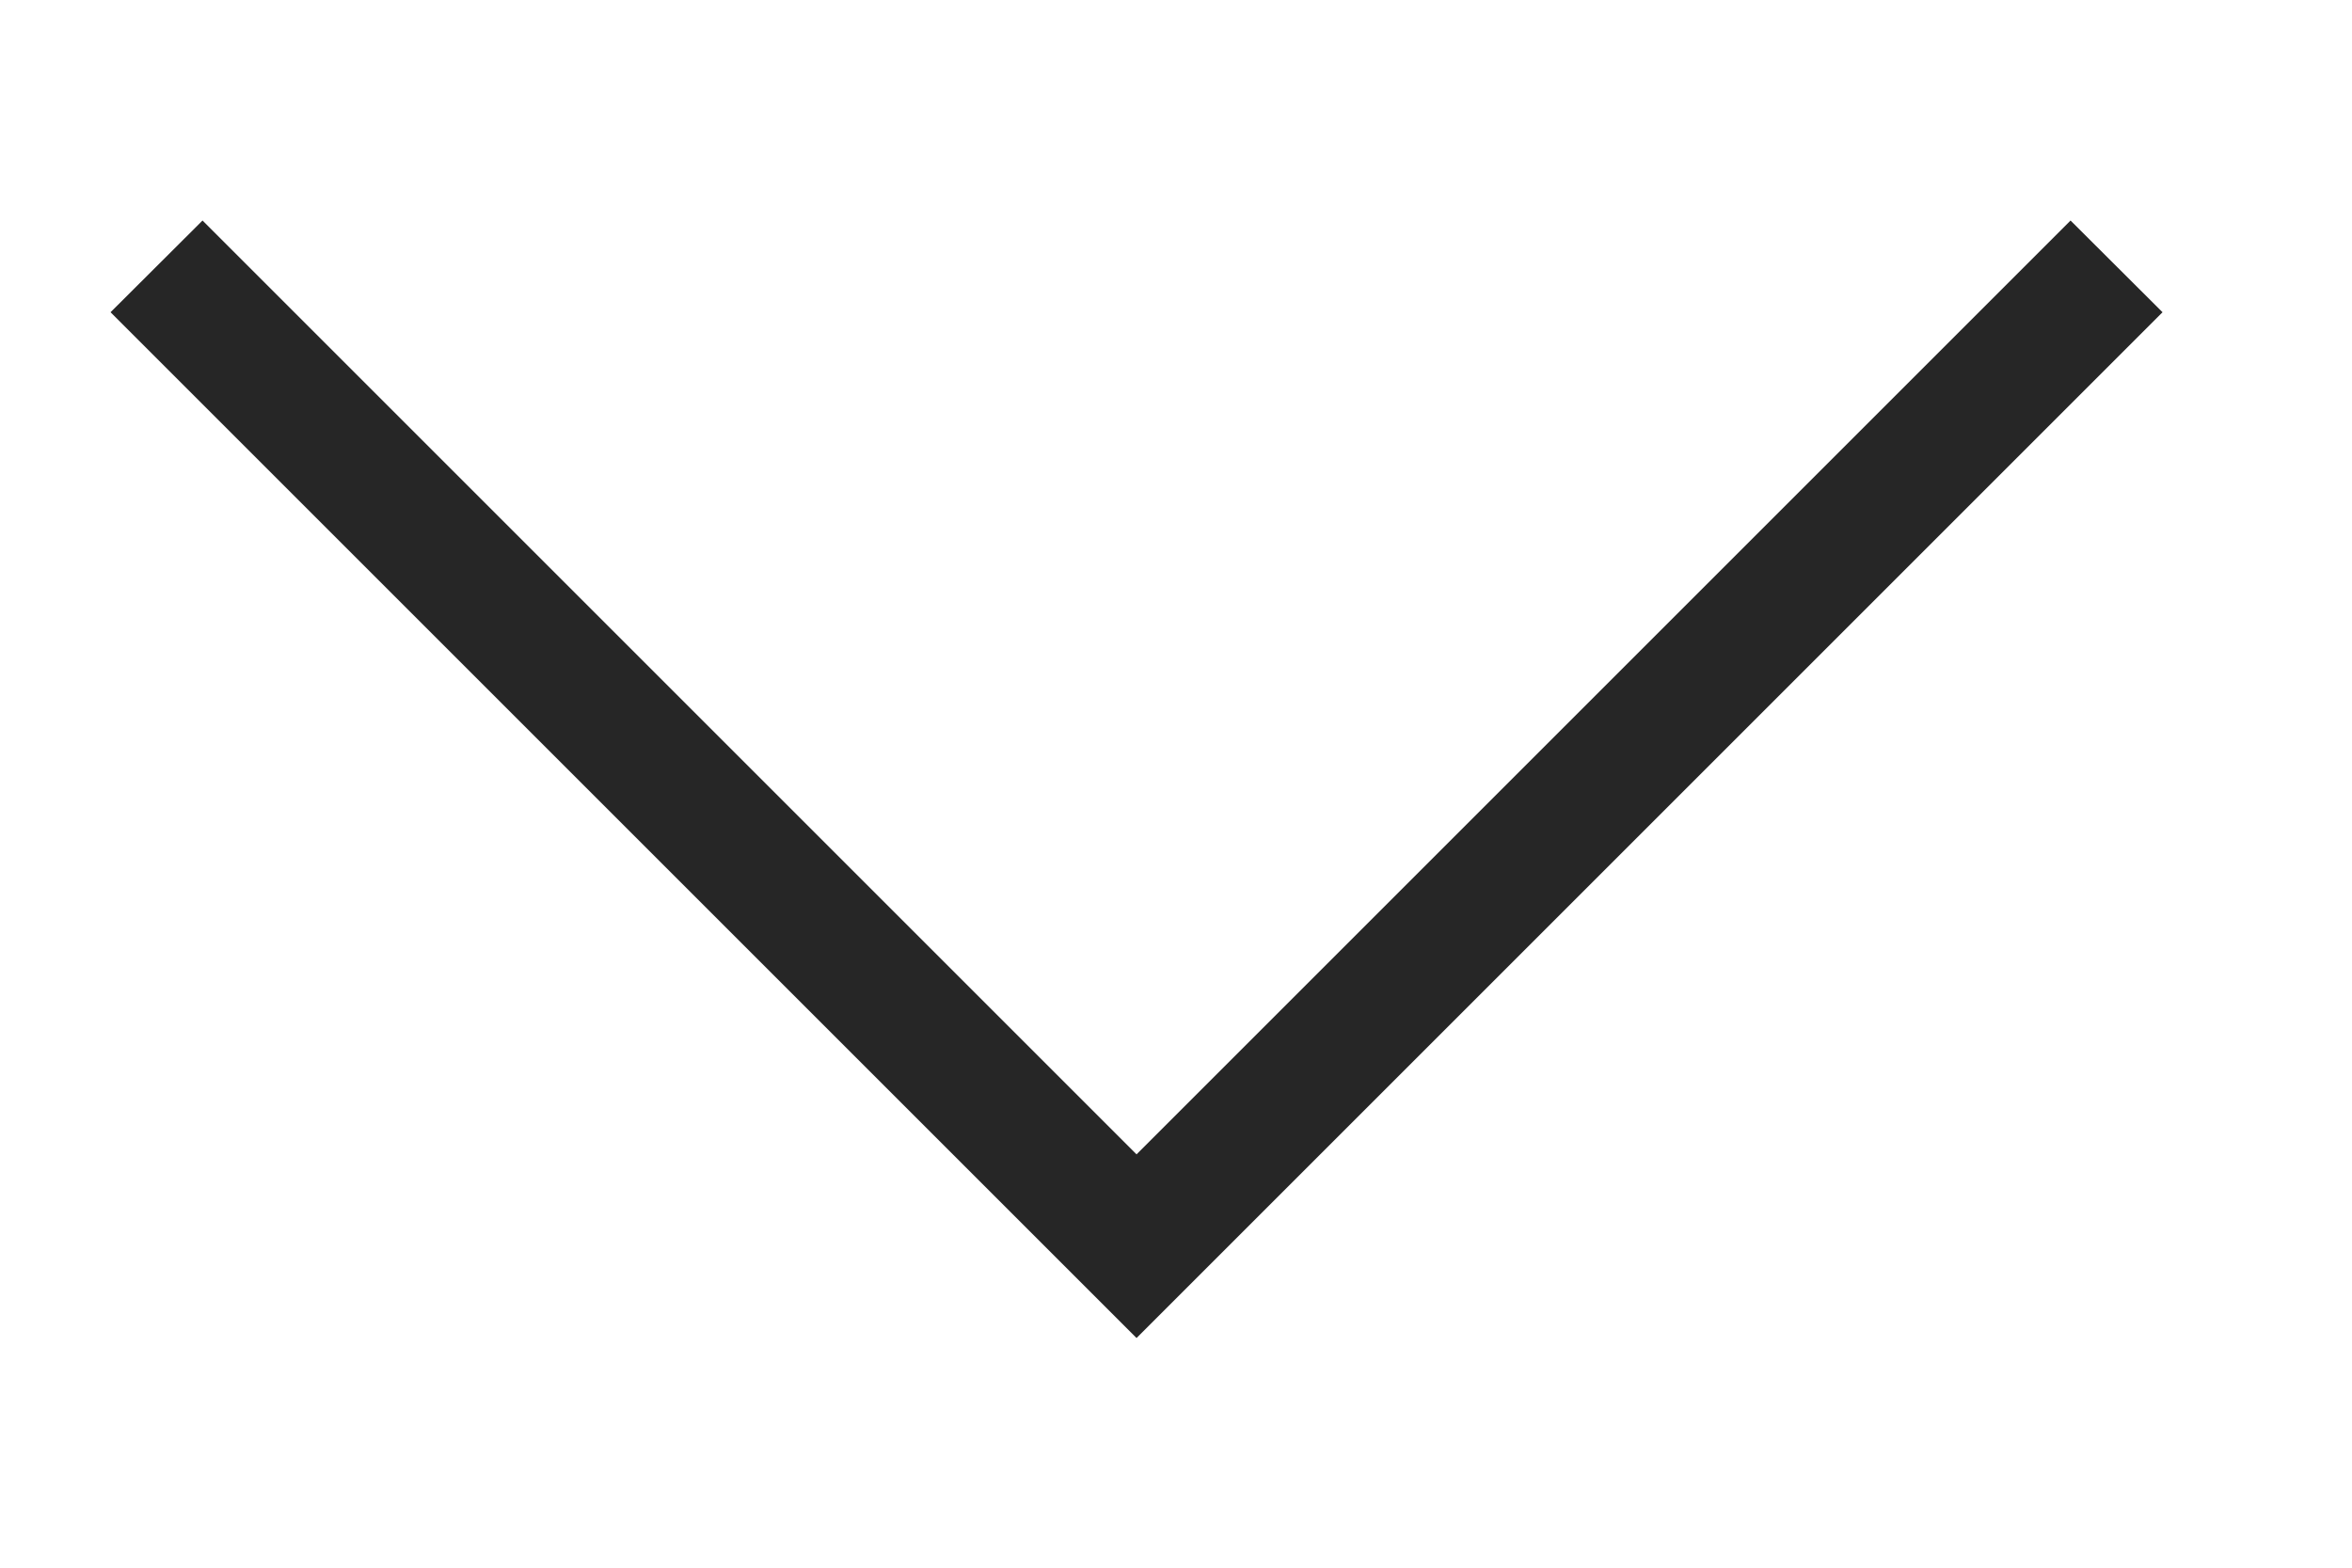
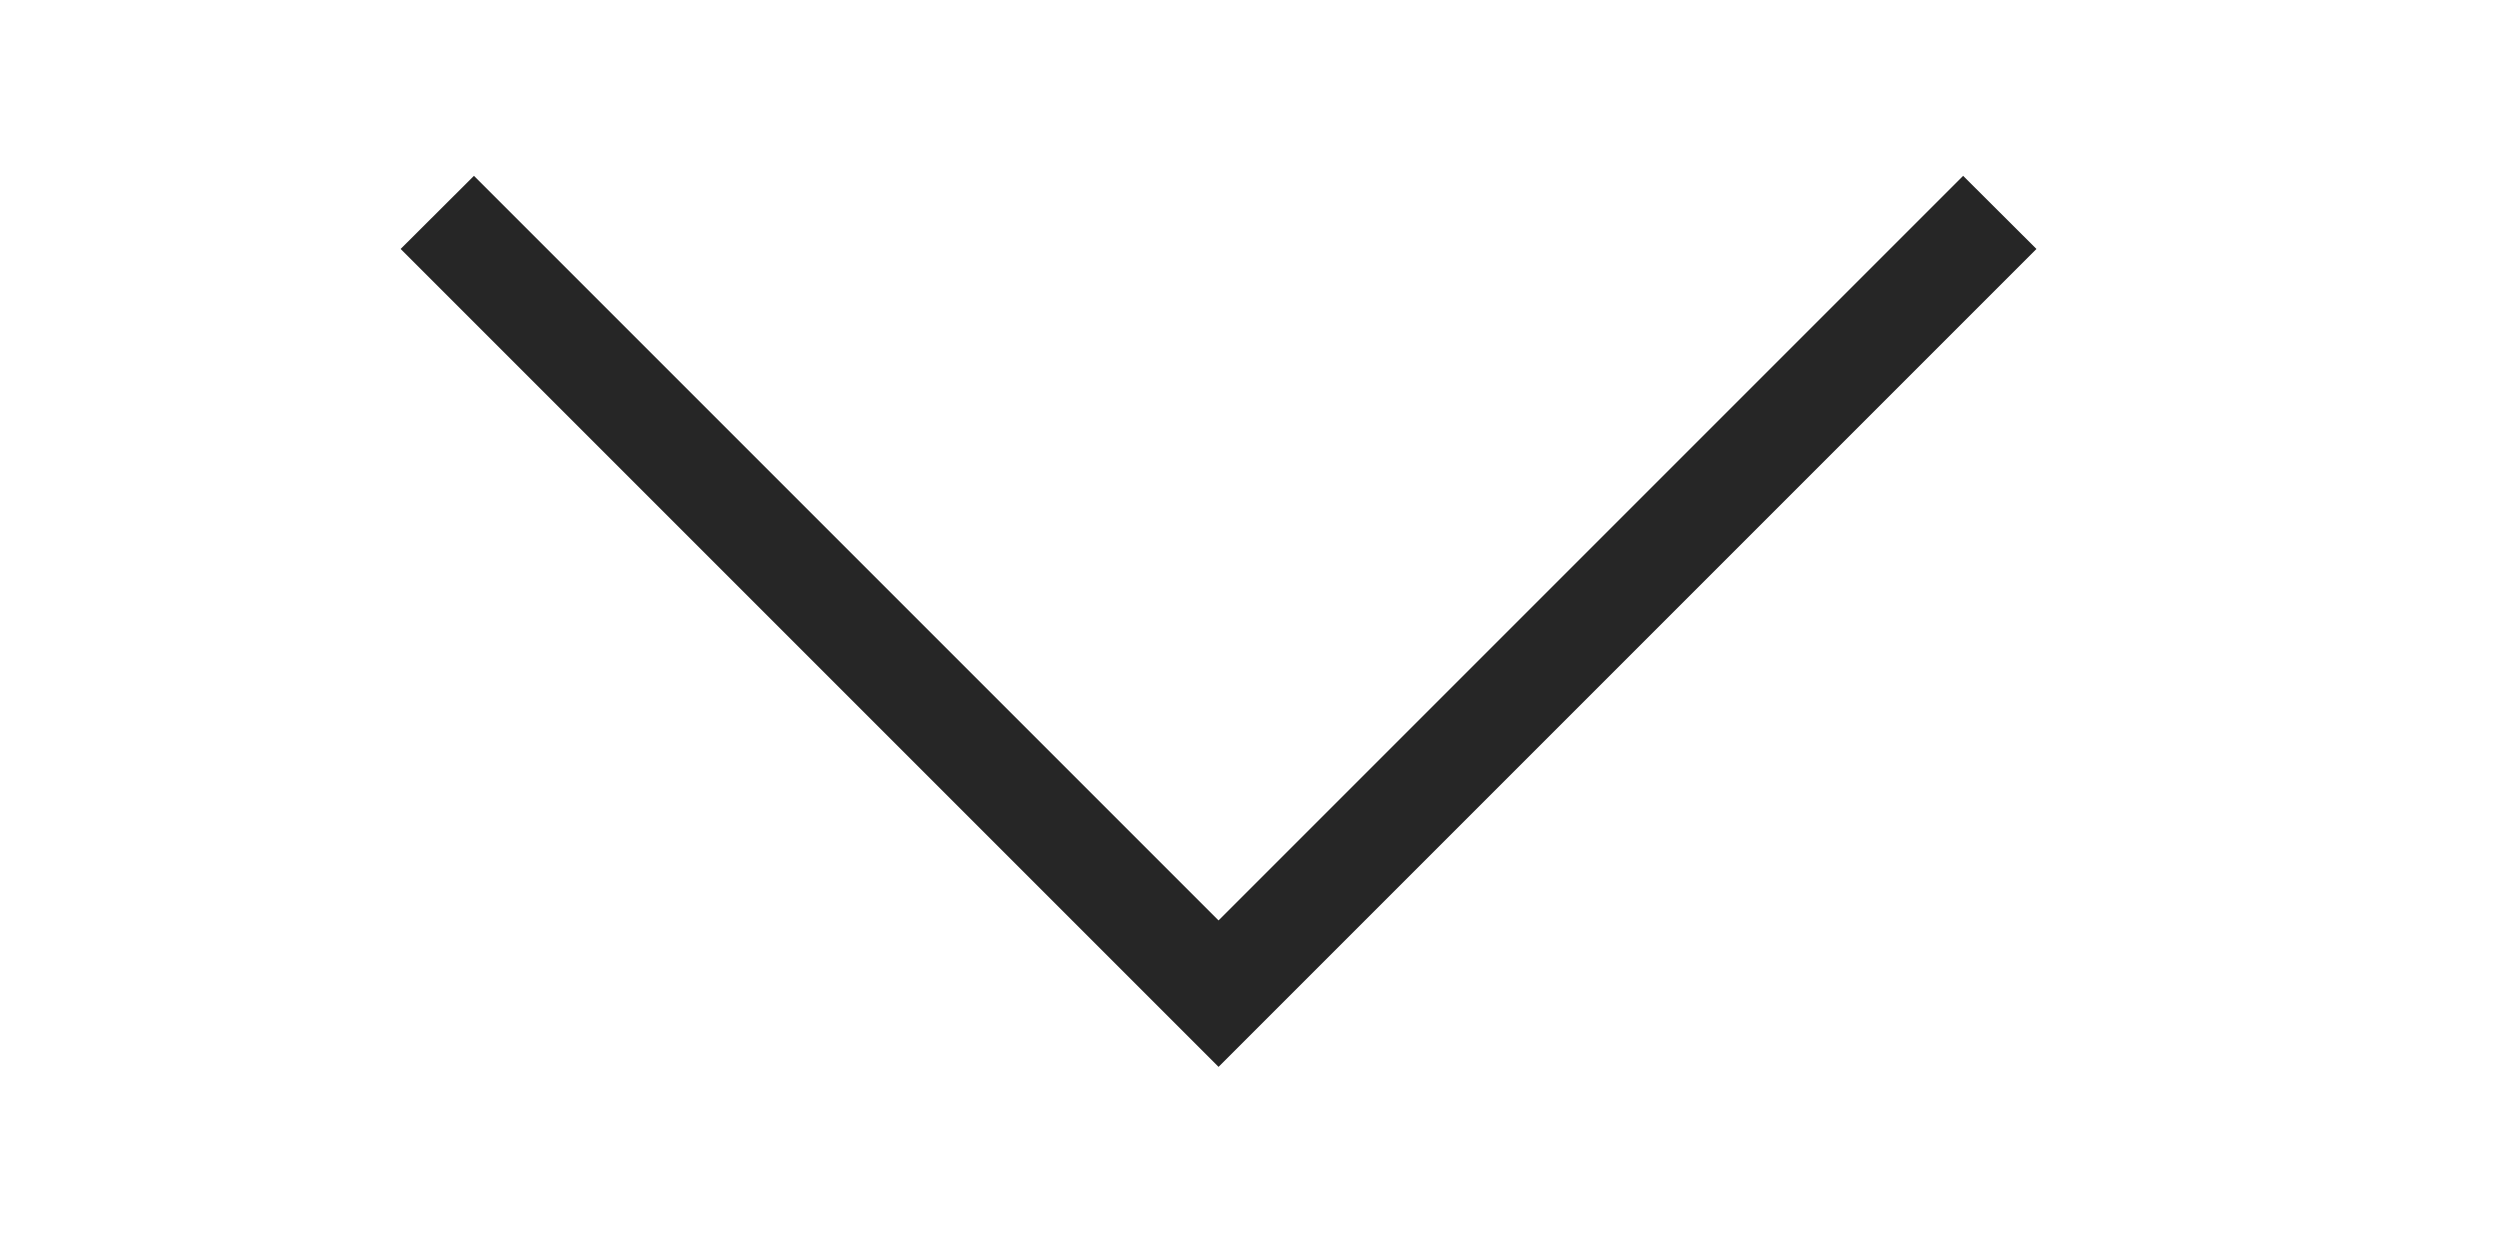
- <svg xmlns="http://www.w3.org/2000/svg" width="9" height="6" viewBox="0 0 9 6" fill="none">
+ <svg xmlns="http://www.w3.org/2000/svg" width="20" height="10" viewBox="0 0 9 6" fill="none">
  <path d="M7.923 0.844L8.275 1.195L4.349 5.121L0.423 1.195L0.775 0.844L4.349 4.418L7.923 0.844Z" fill="#262626" />
</svg>
